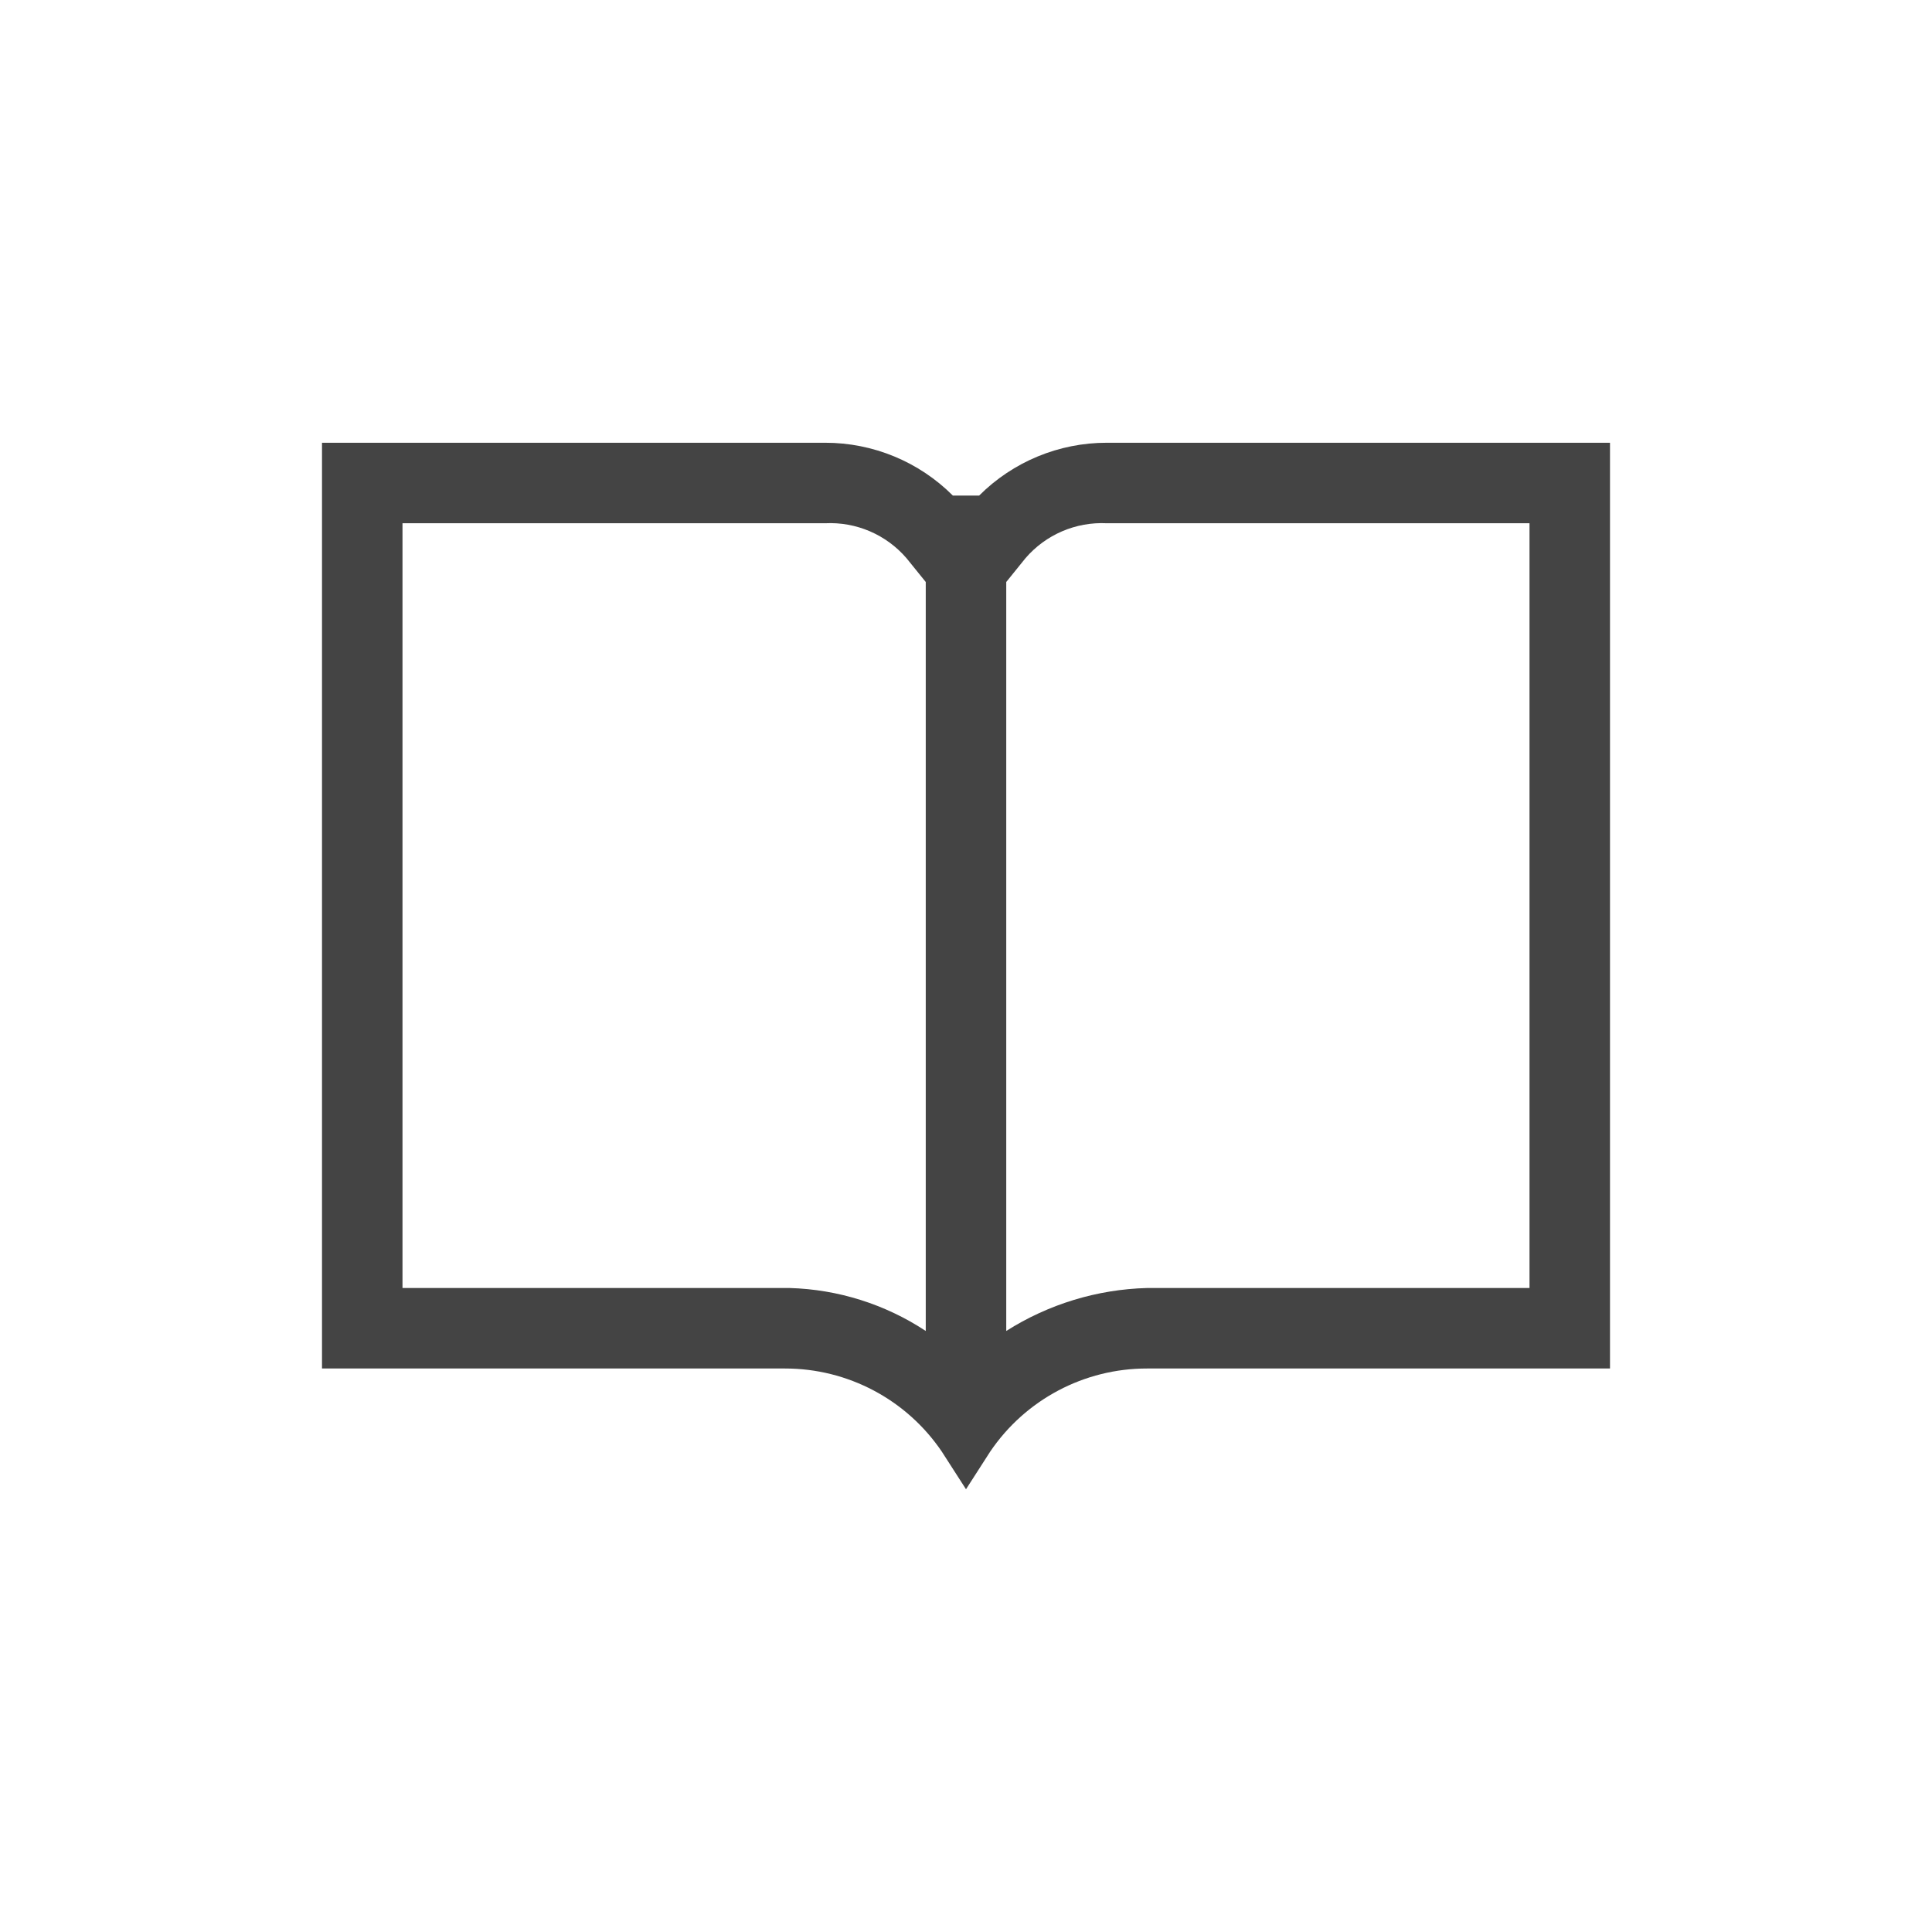
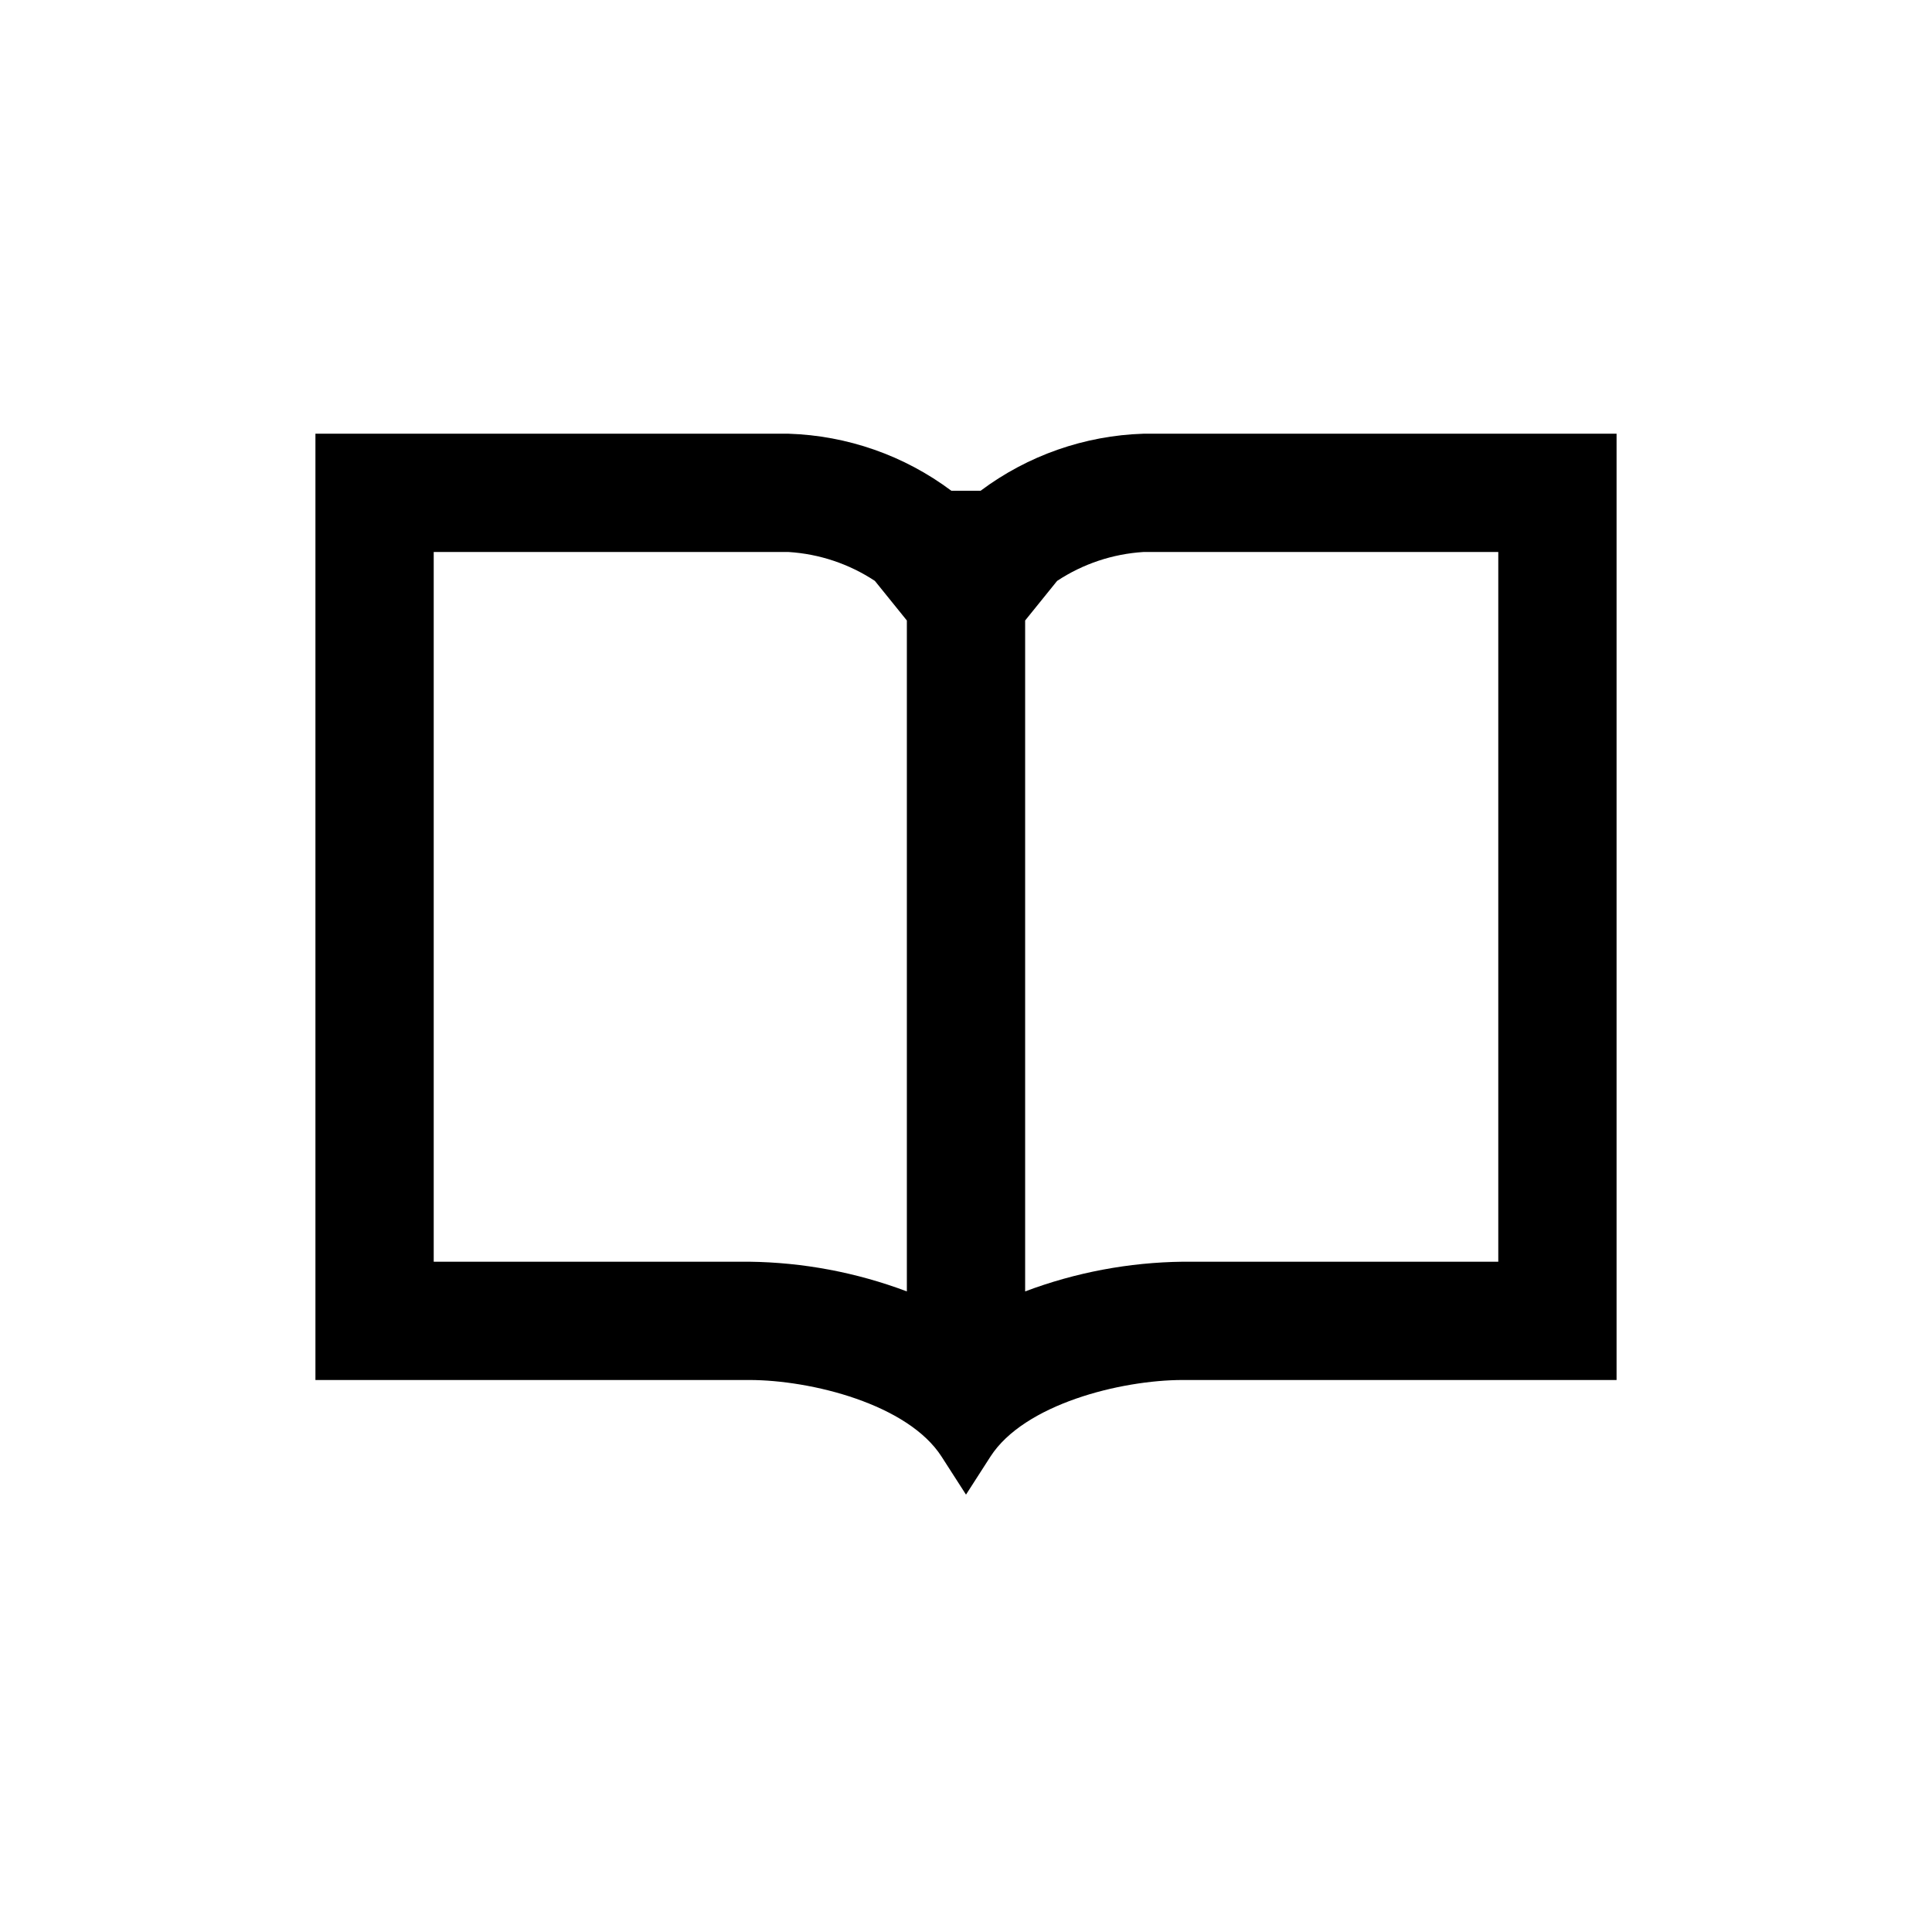
- <svg xmlns="http://www.w3.org/2000/svg" id="default" viewBox="0 0 96 96">
-   <path d="M55,22a8.963,8.963,0,0,0-6.347,2.625H47.347A8.963,8.963,0,0,0,41,22H16V68H39a9.401,9.401,0,0,1,7.8,4.133L48,74l1.2-1.867A9.401,9.401,0,0,1,57,68H80V22ZM39.229,64H20V26H41a5.004,5.004,0,0,1,4.045,1.738L46,28.919V66.135A12.954,12.954,0,0,0,39.229,64ZM76,64H57a13.756,13.756,0,0,0-7,2.135V28.919l.955-1.182A5.004,5.004,0,0,1,55,26H76Z" fill="#444" />
+ <svg xmlns="http://www.w3.org/2000/svg" id="mouseover" viewBox="0 0 49 49">
+   <path d="M29,11a7.276,7.276,0,0,0-4.13,1.447h-.741A7.276,7.276,0,0,0,20,11H8V35H19c1.579,0,4.027.615,4.881,1.944l.619.963.619-.963C25.973,35.615,28.421,35,30,35H41V11ZM11,32V14h9a4.479,4.479,0,0,1,2.189.733L23,15.737V32.753A11.751,11.751,0,0,0,19,32Zm27,0H30a11.751,11.751,0,0,0-4,.753V15.737l.811-1.004A4.479,4.479,0,0,1,29,14h9Z" />
</svg>
